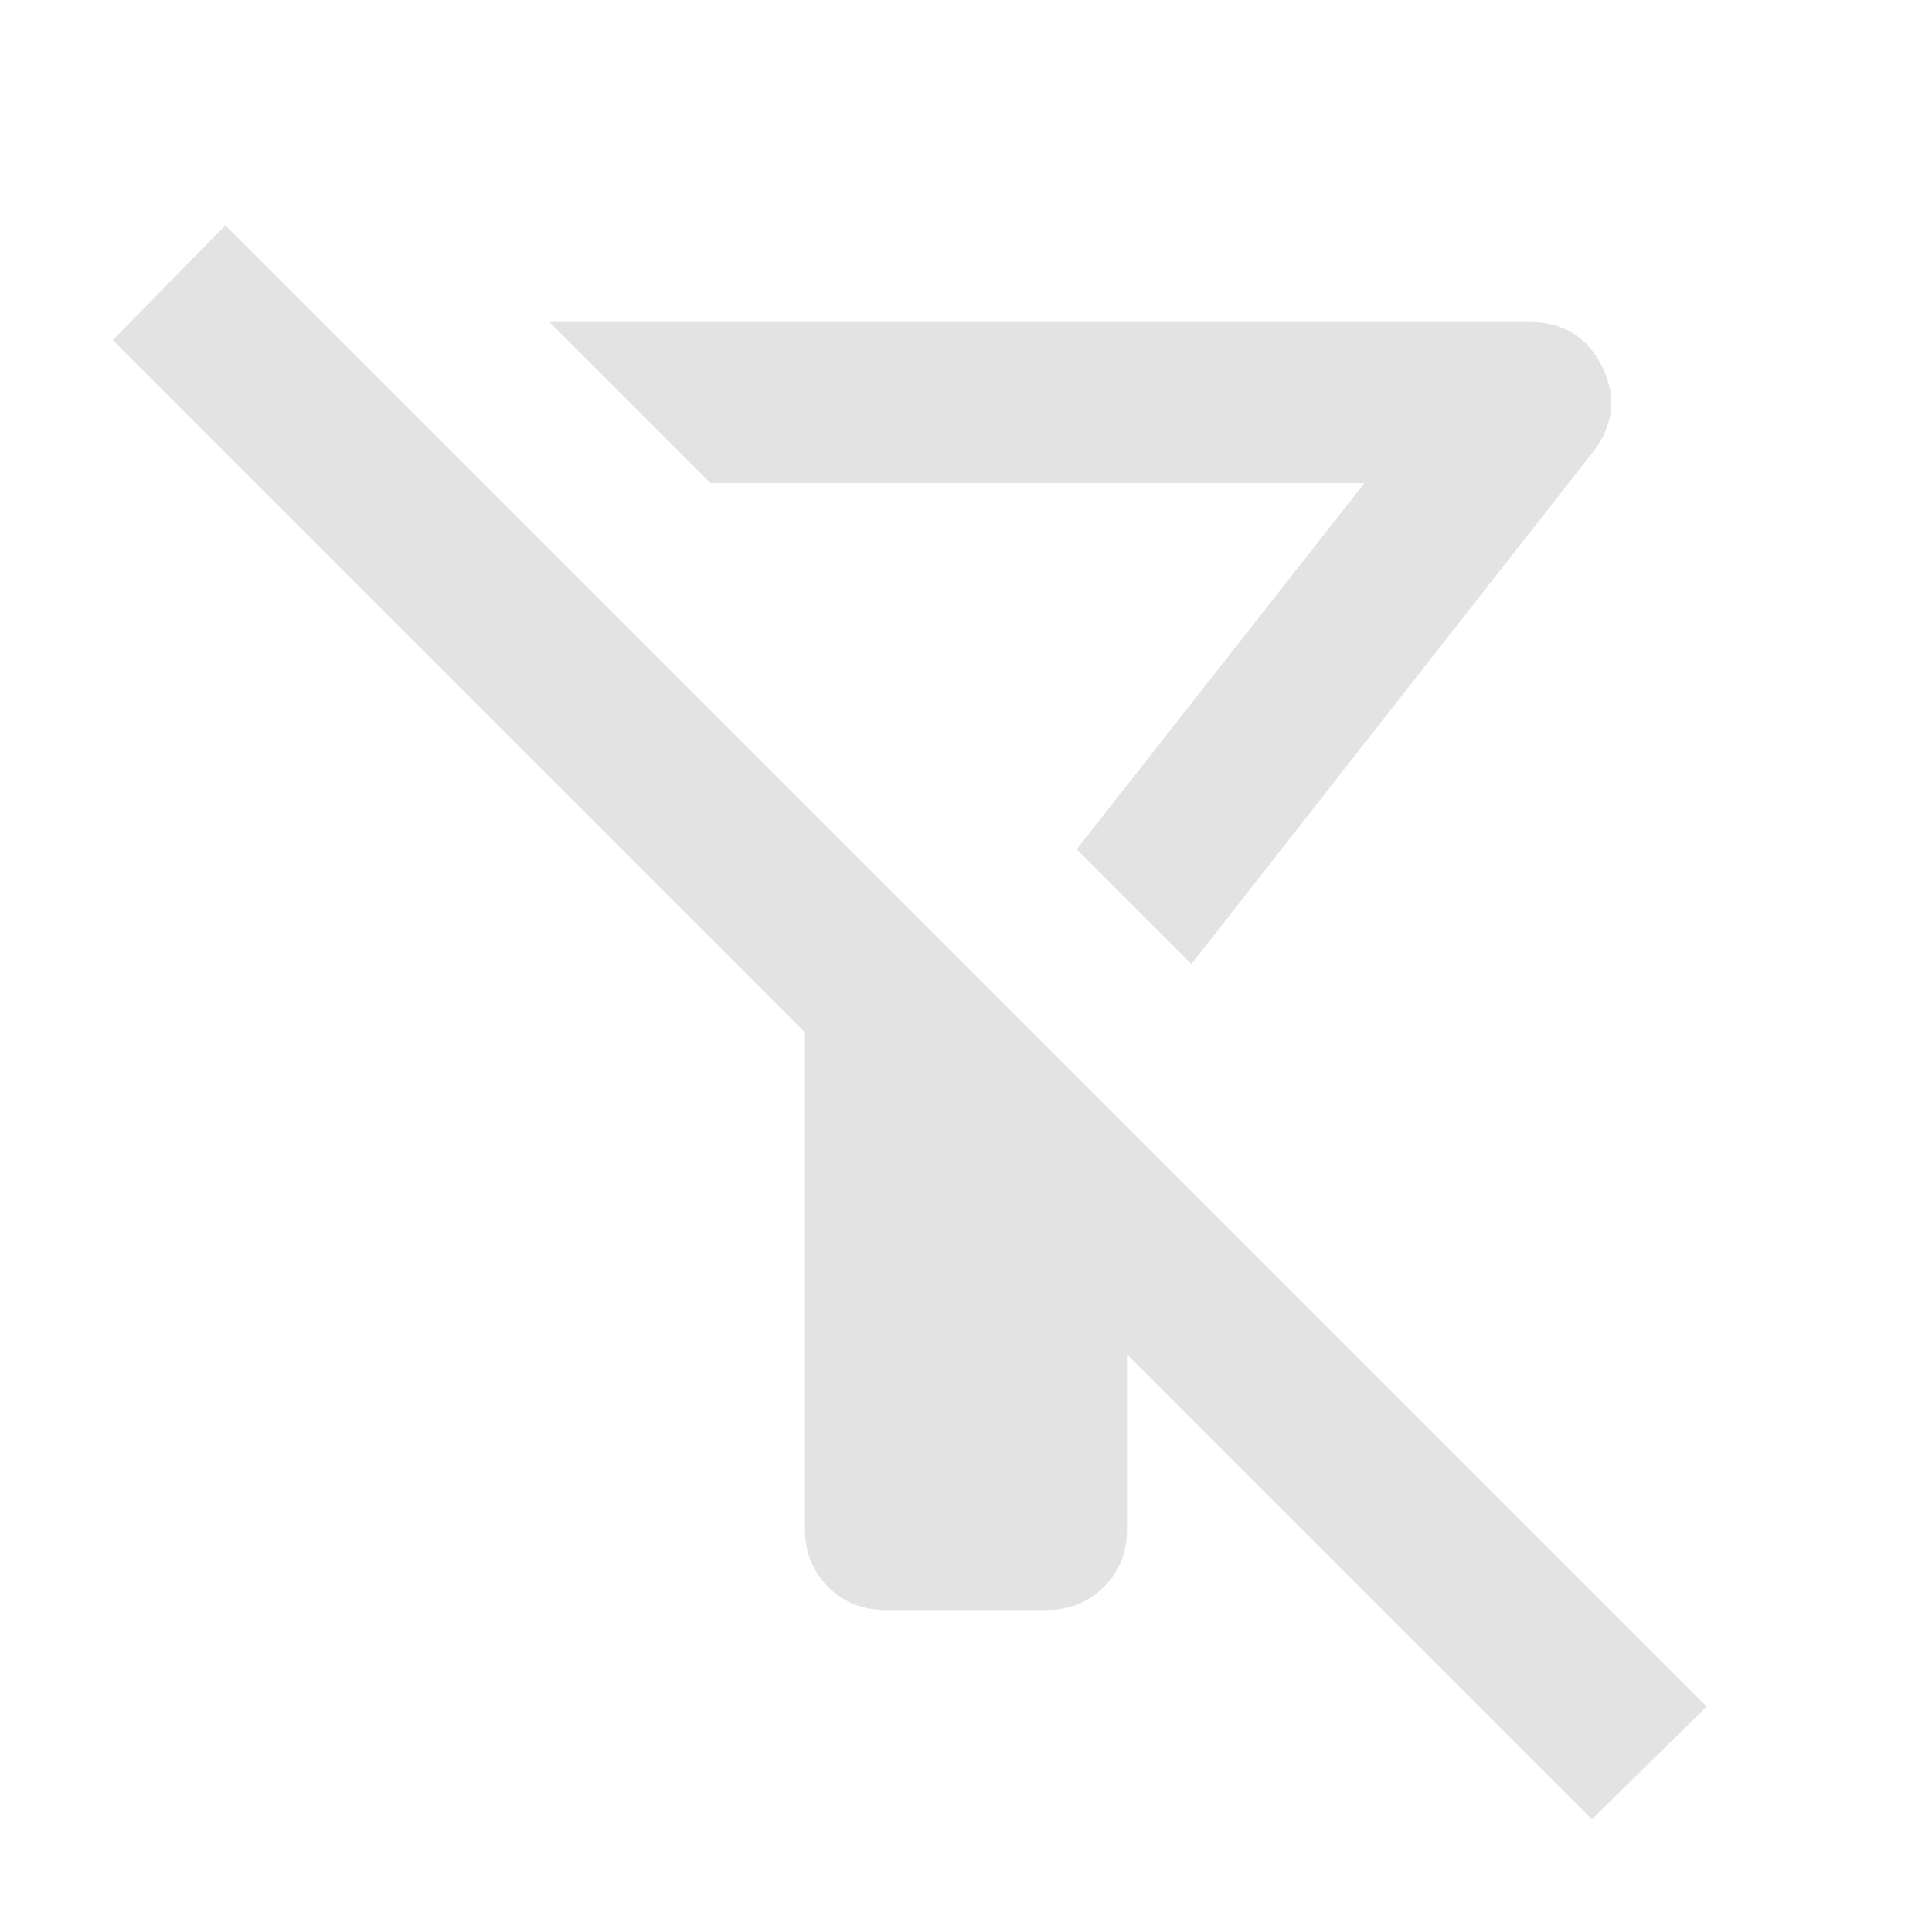
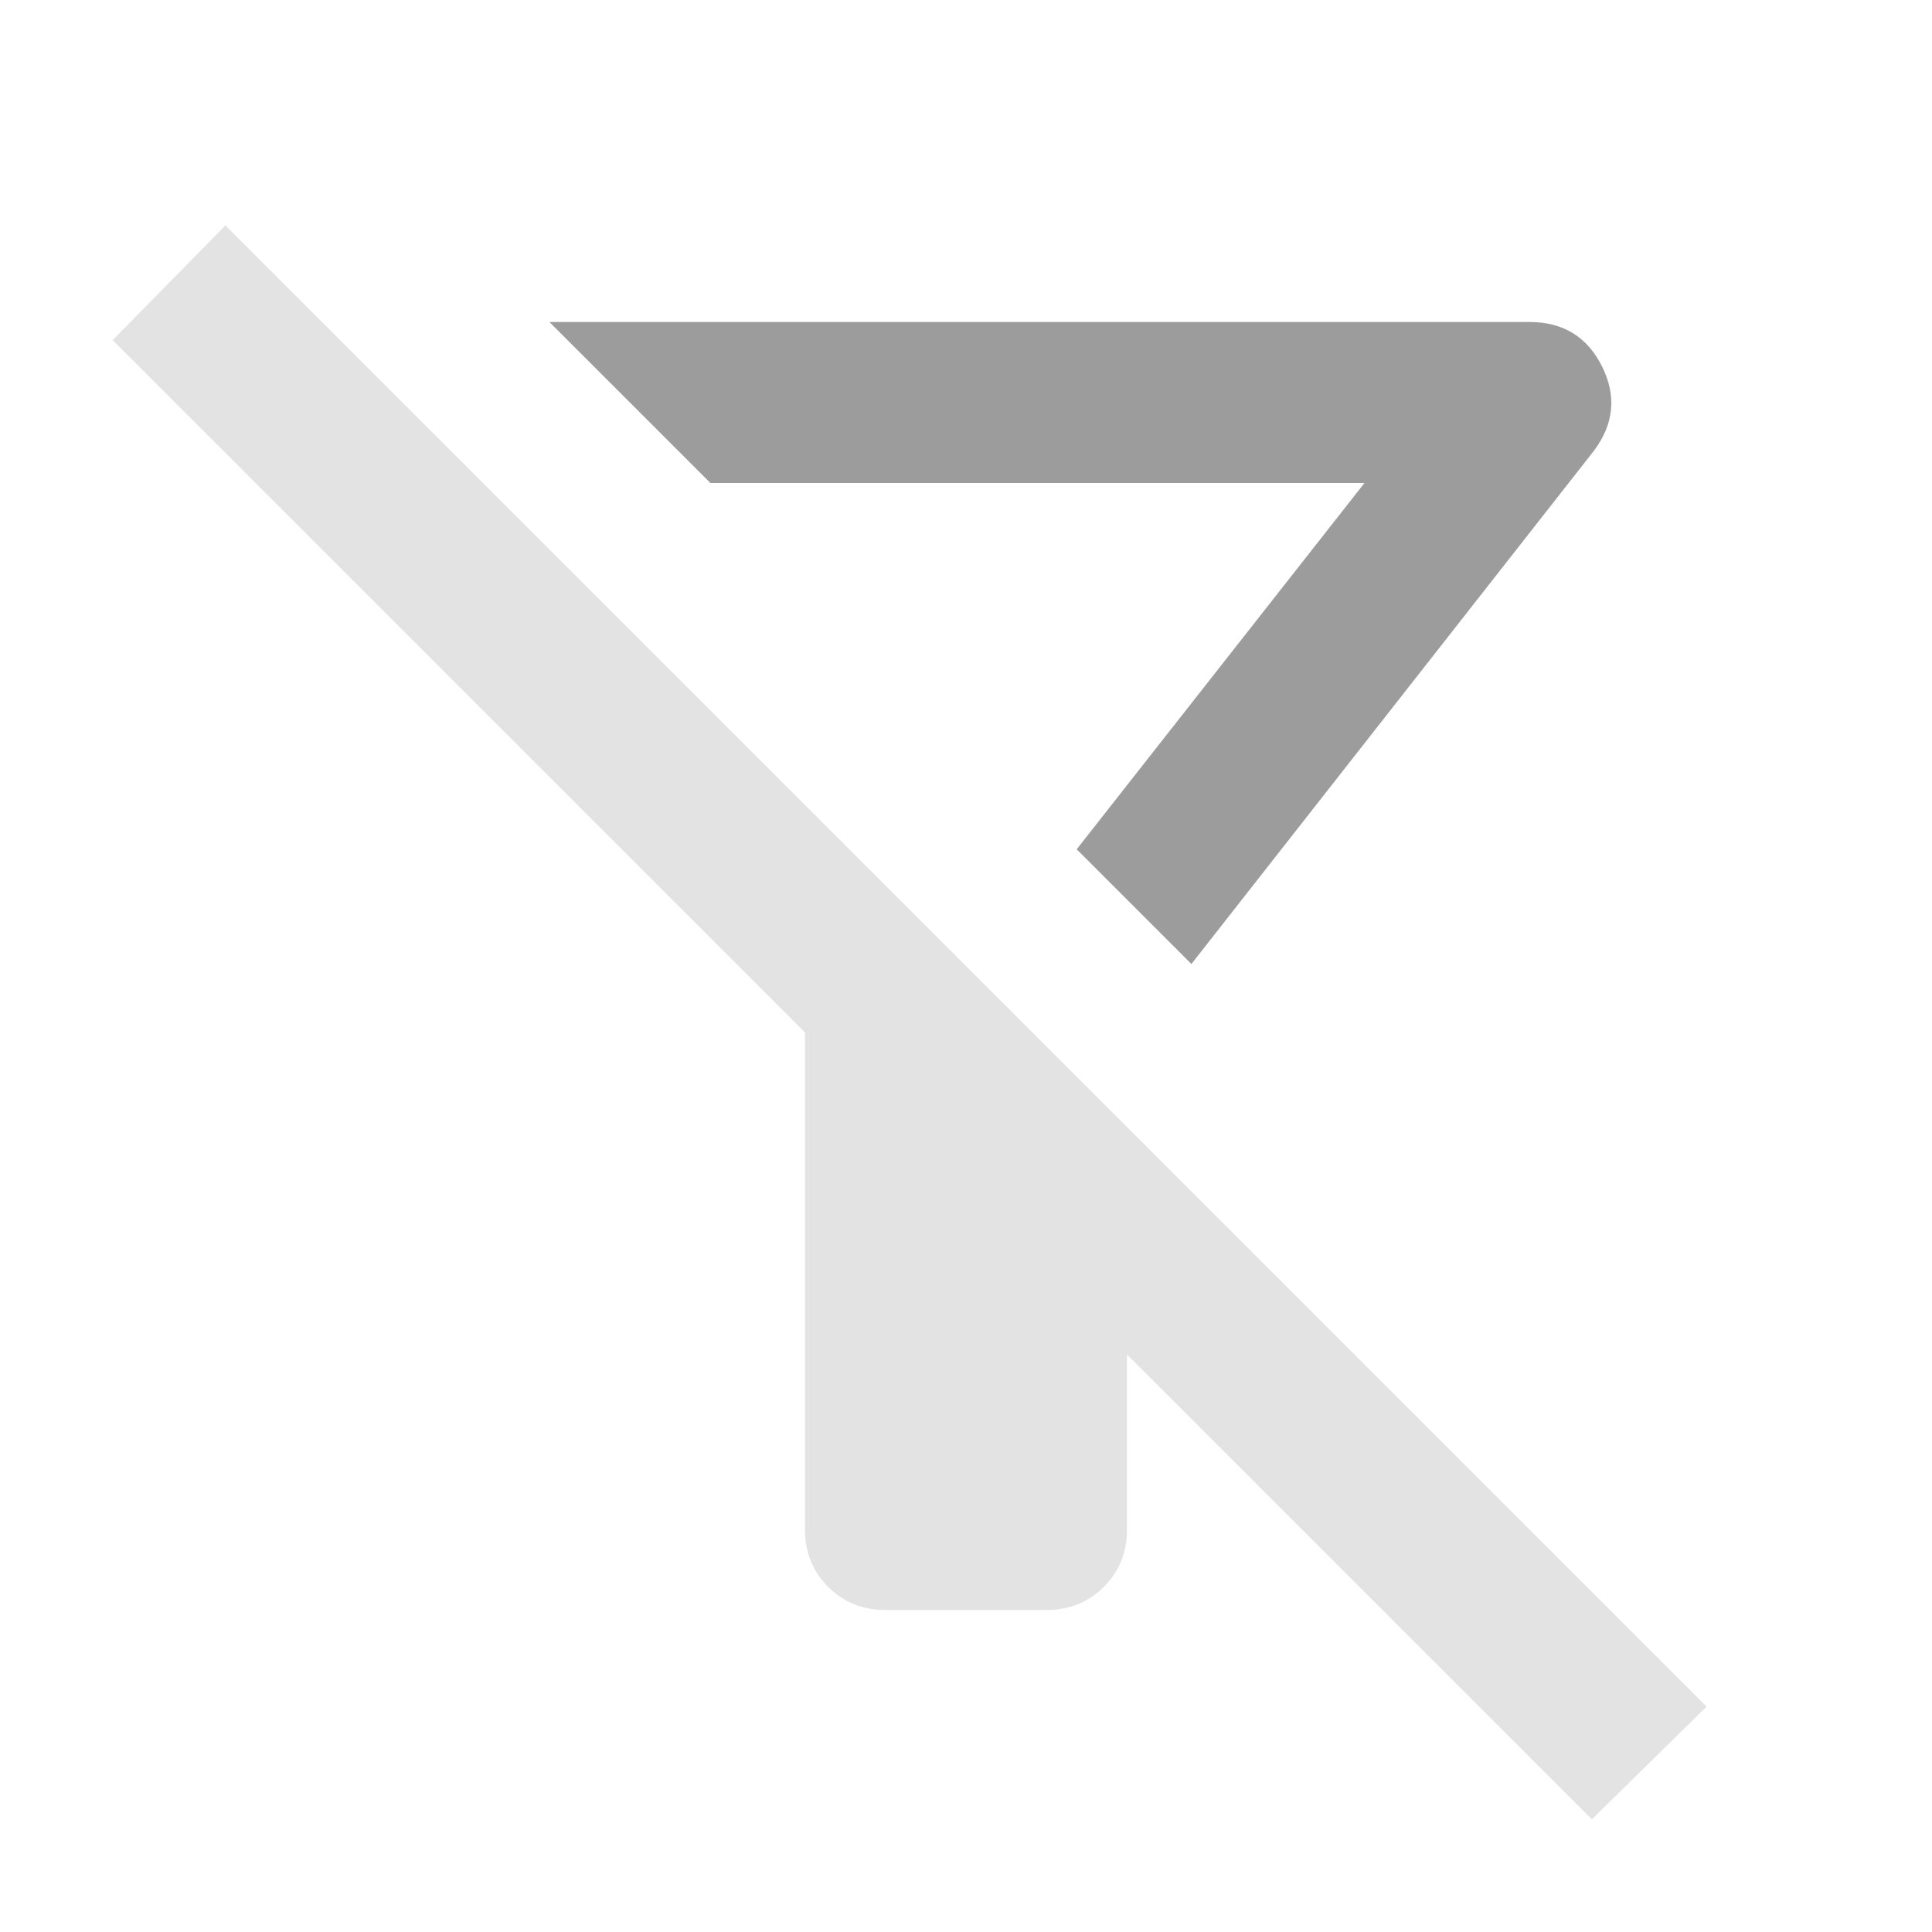
<svg xmlns="http://www.w3.org/2000/svg" viewBox="0 -960 960 960" fill="#e3e3e3">
-   <path class="ds-primary" d="m592-481-57-57 143-182H353l-80-80h487q25 0 36 22t-4 42L592-481ZM791-56 560-287v87q0 17-11.5 28.5T520-160h-80q-17 0-28.5-11.5T400-200v-247L56-791l56-57 736 736-57 56ZM535-538Z" />
+   <path class="ds-secondary" fill="#9c9c9c" d="M592 -481l-57 -57l143 -182H353l-80 -80h487q25 0 36 22t-4 42L592 -481Z" />
+   <path class="ds-primary" d="M791 -56L560 -287v87q0 17 -11.5 28.5T520 -160h-80q-17 0 -28.5 -11.5T400 -200v-247L56 -791l56 -57l736 736l-57 56ZM535 -538Z" />
</svg>
